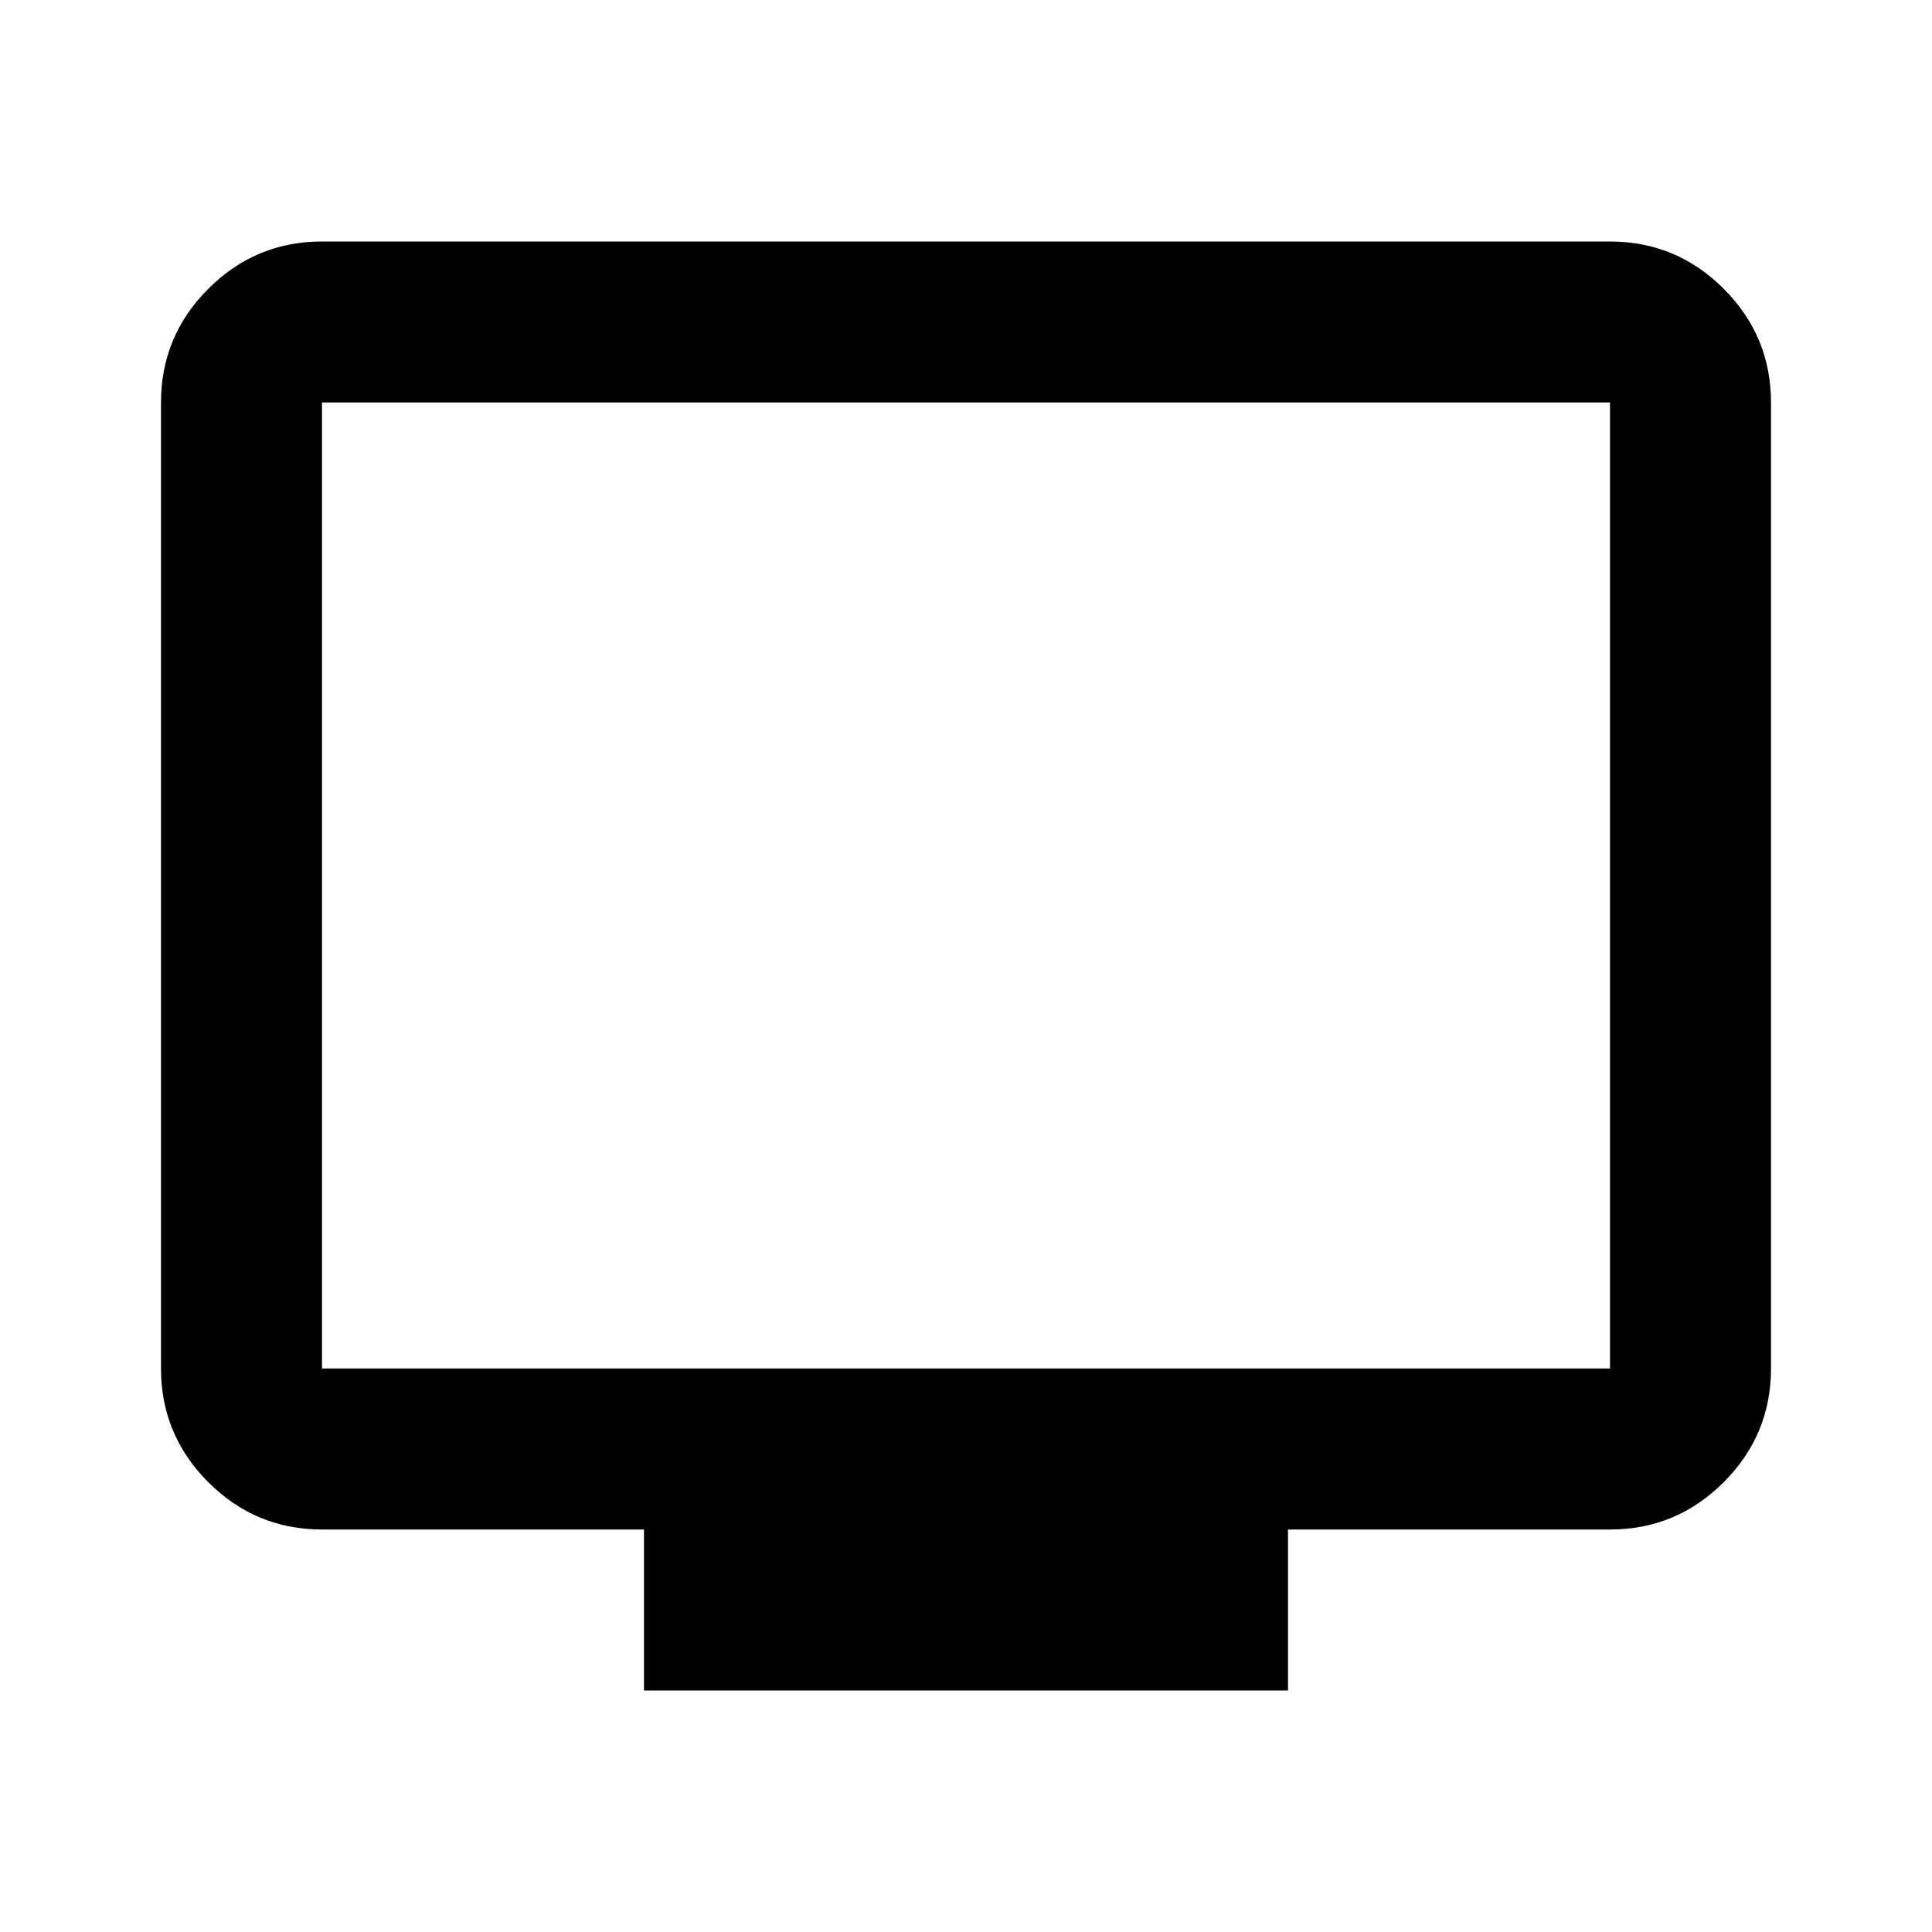
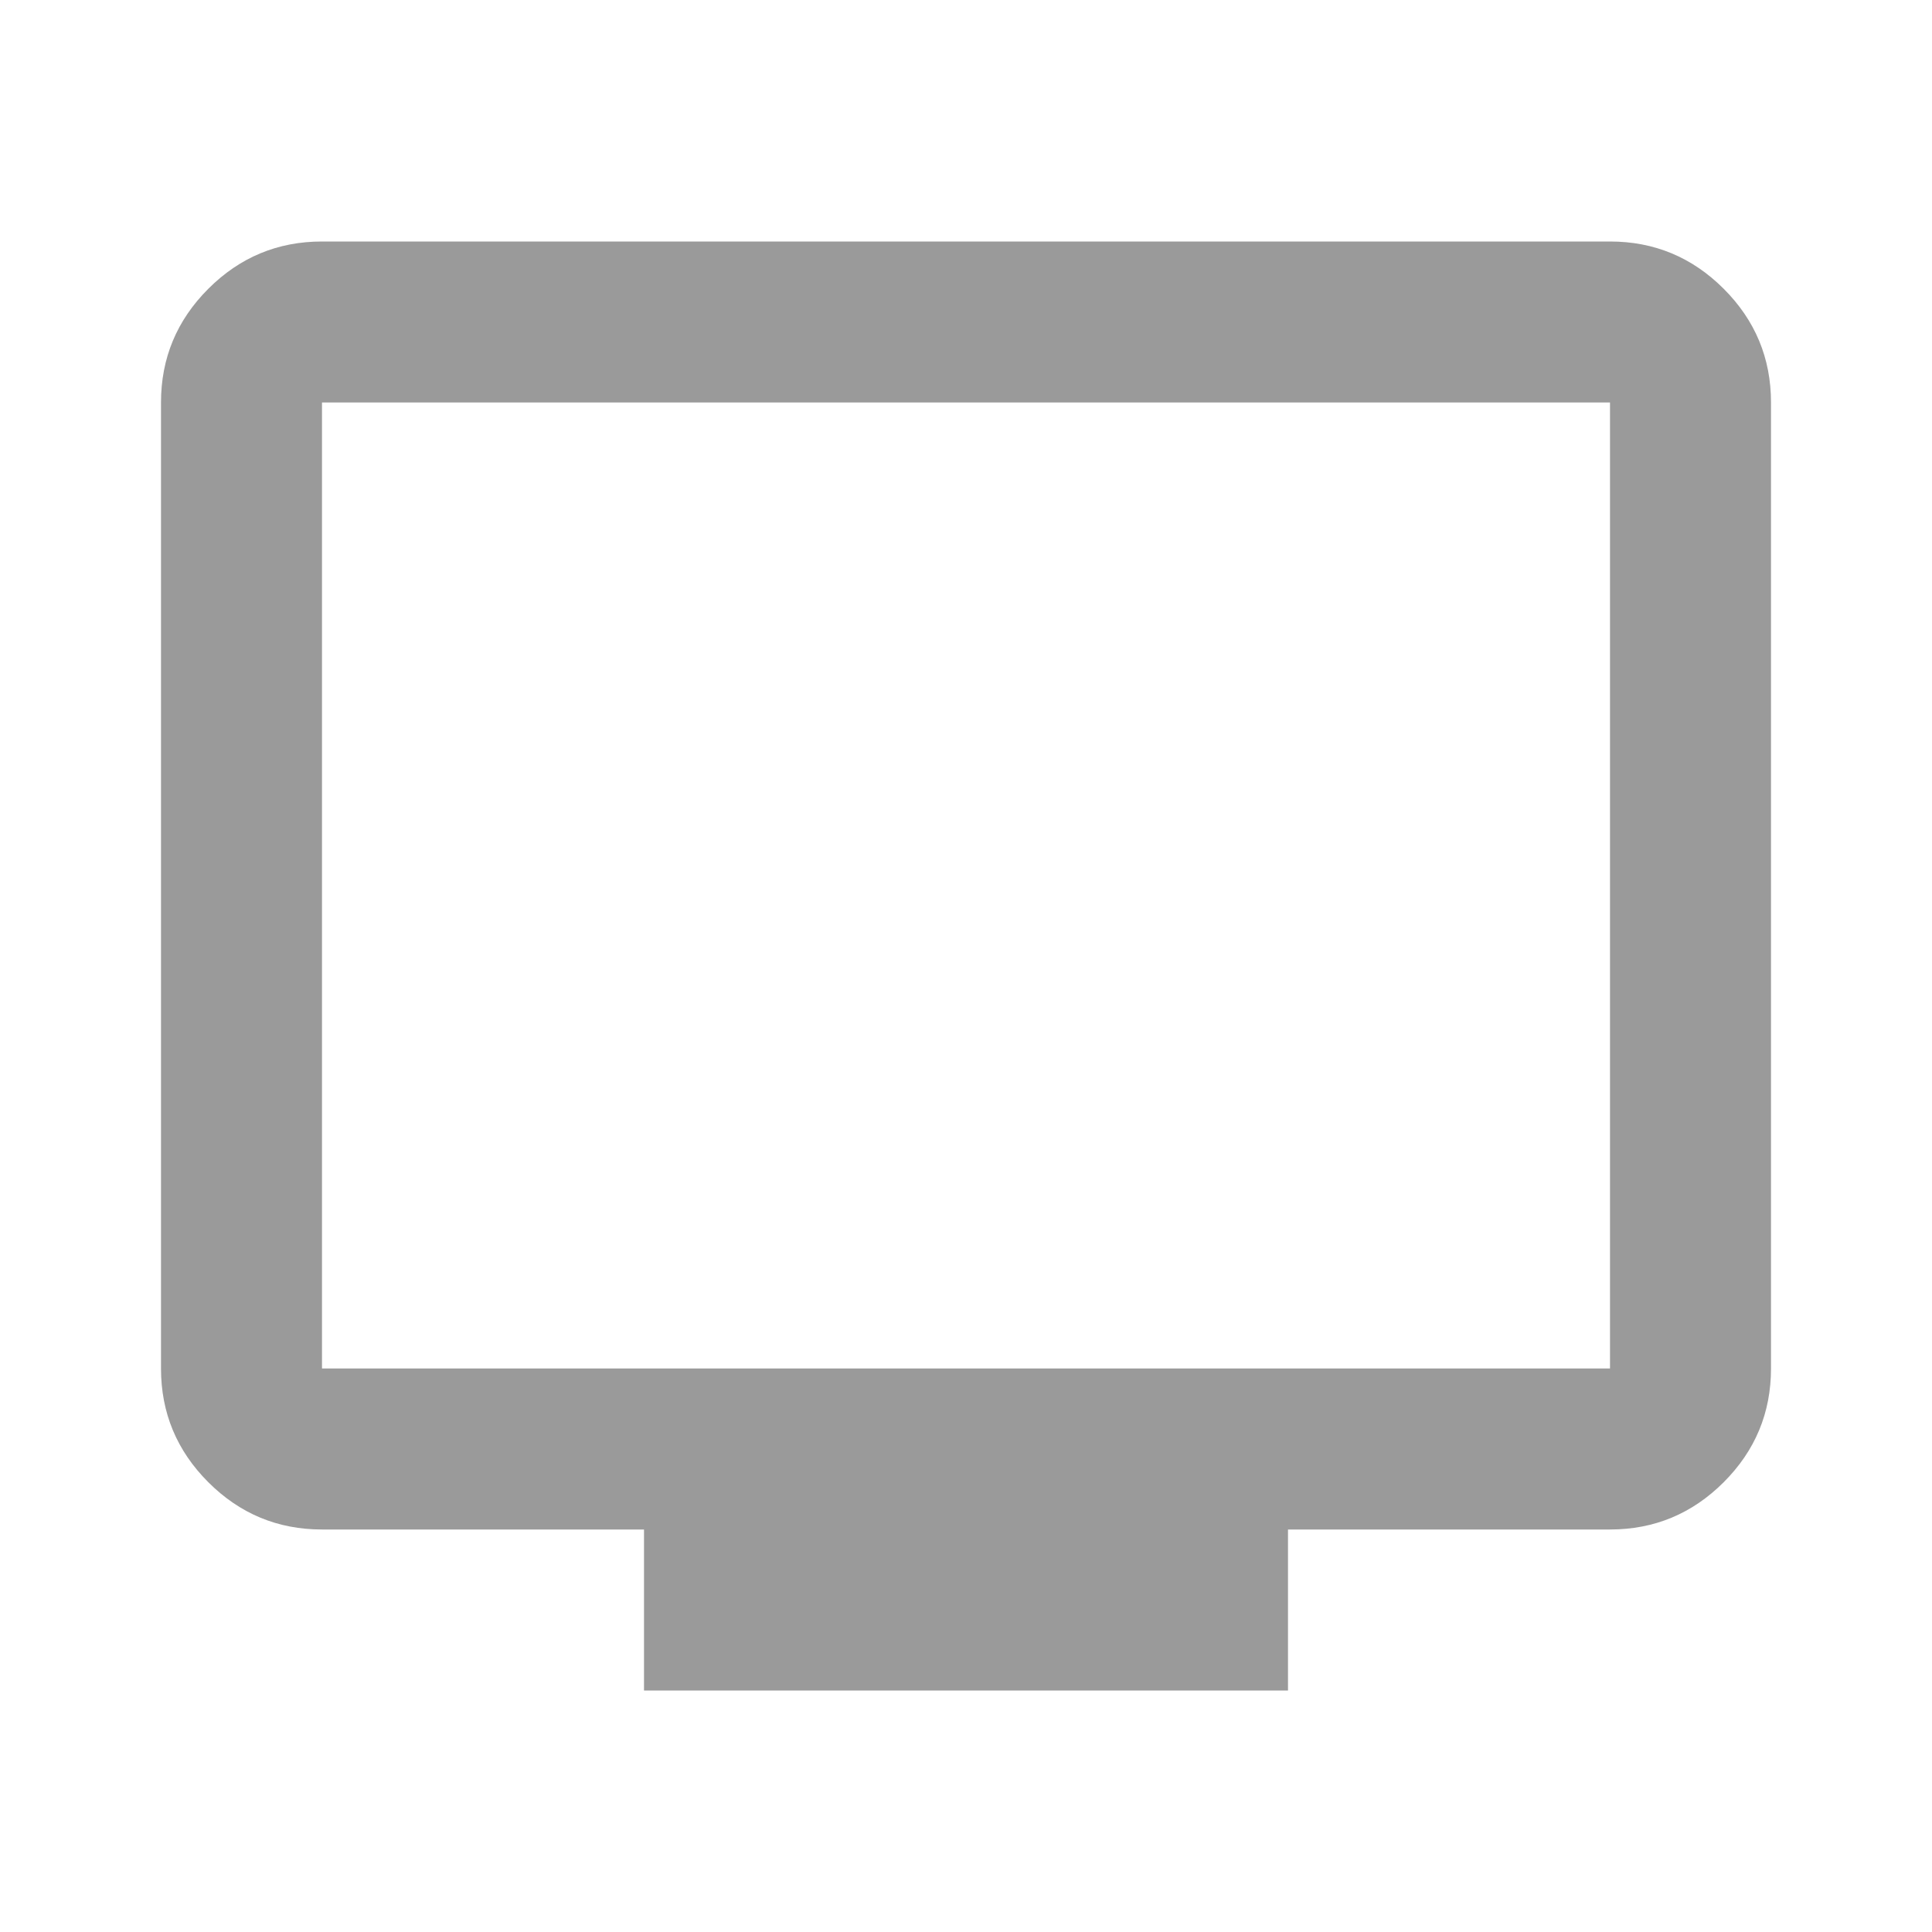
- <svg xmlns="http://www.w3.org/2000/svg" height="24" viewBox="0 -960 960 960" width="24">
+ <svg xmlns="http://www.w3.org/2000/svg" fill="#9A9A9A" height="24" viewBox="0 -960 960 960" width="24">
  <path d="M320-120v-80H160q-33 0-56.5-23.5T80-280v-480q0-33 23.5-56.5T160-840h640q33 0 56.5 23.5T880-760v480q0 33-23.5 56.5T800-200H640v80H320ZM160-280h640v-480H160v480Zm0 0v-480 480Z" />
</svg>
